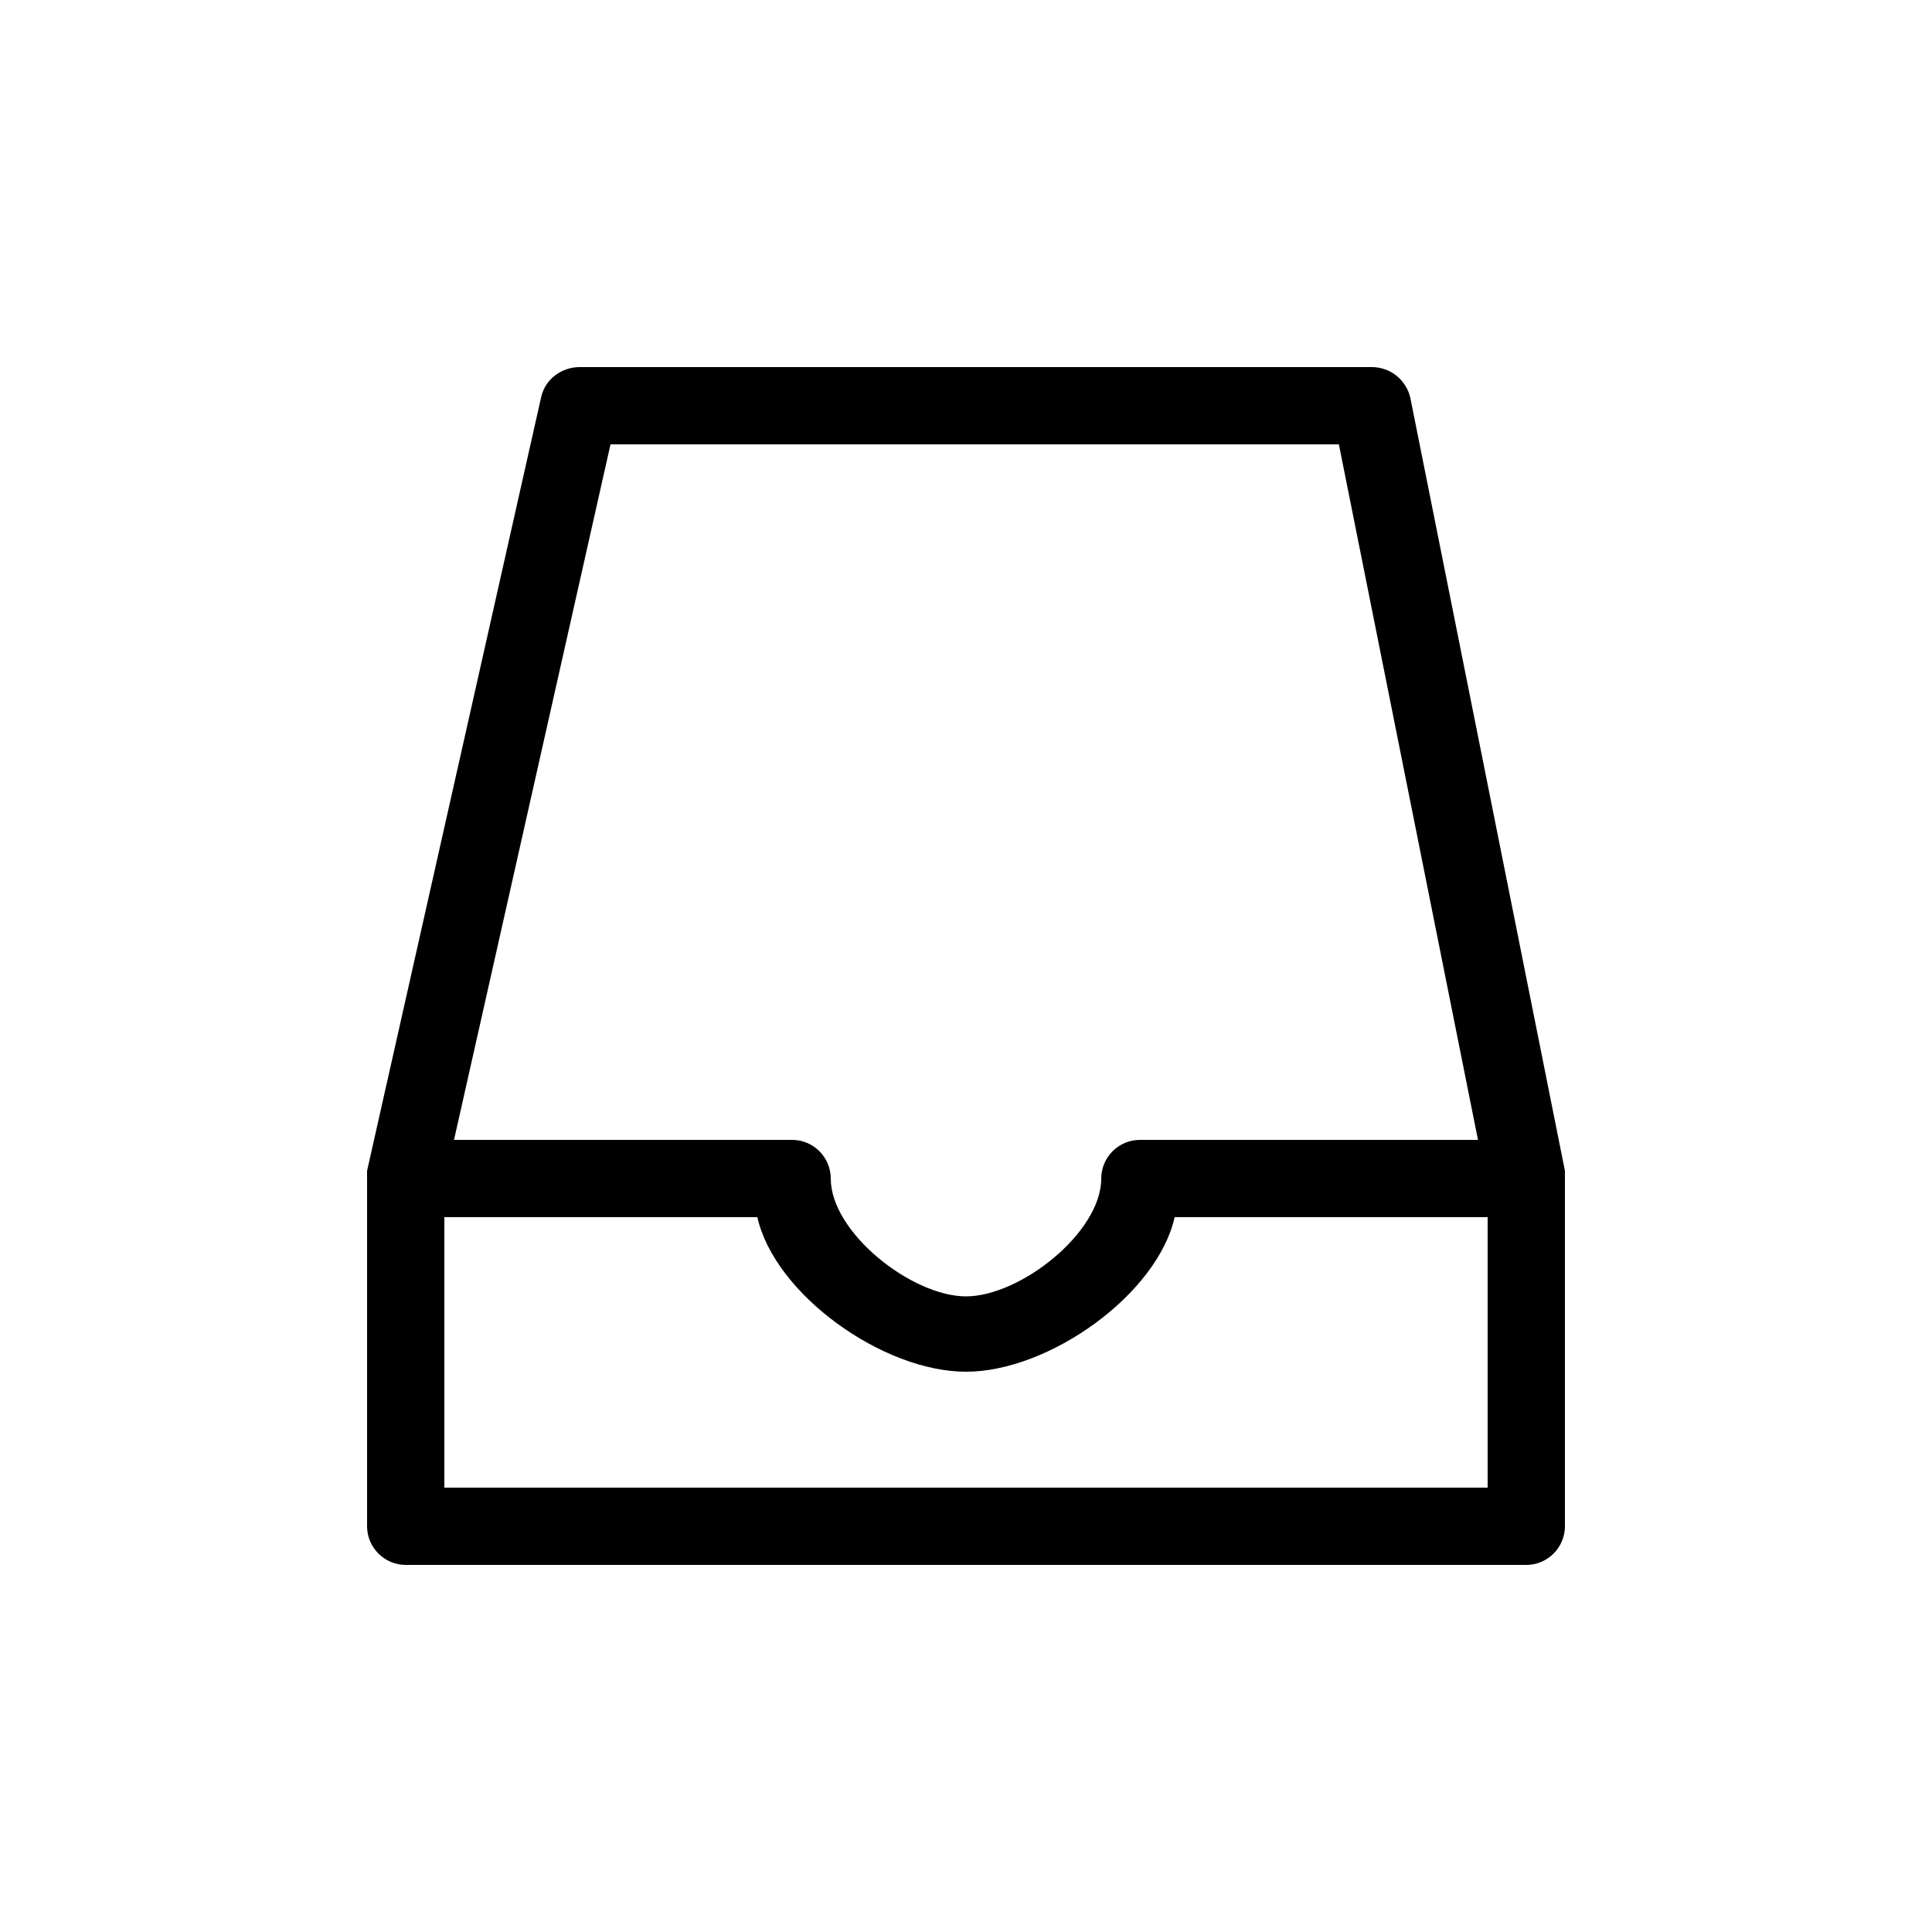
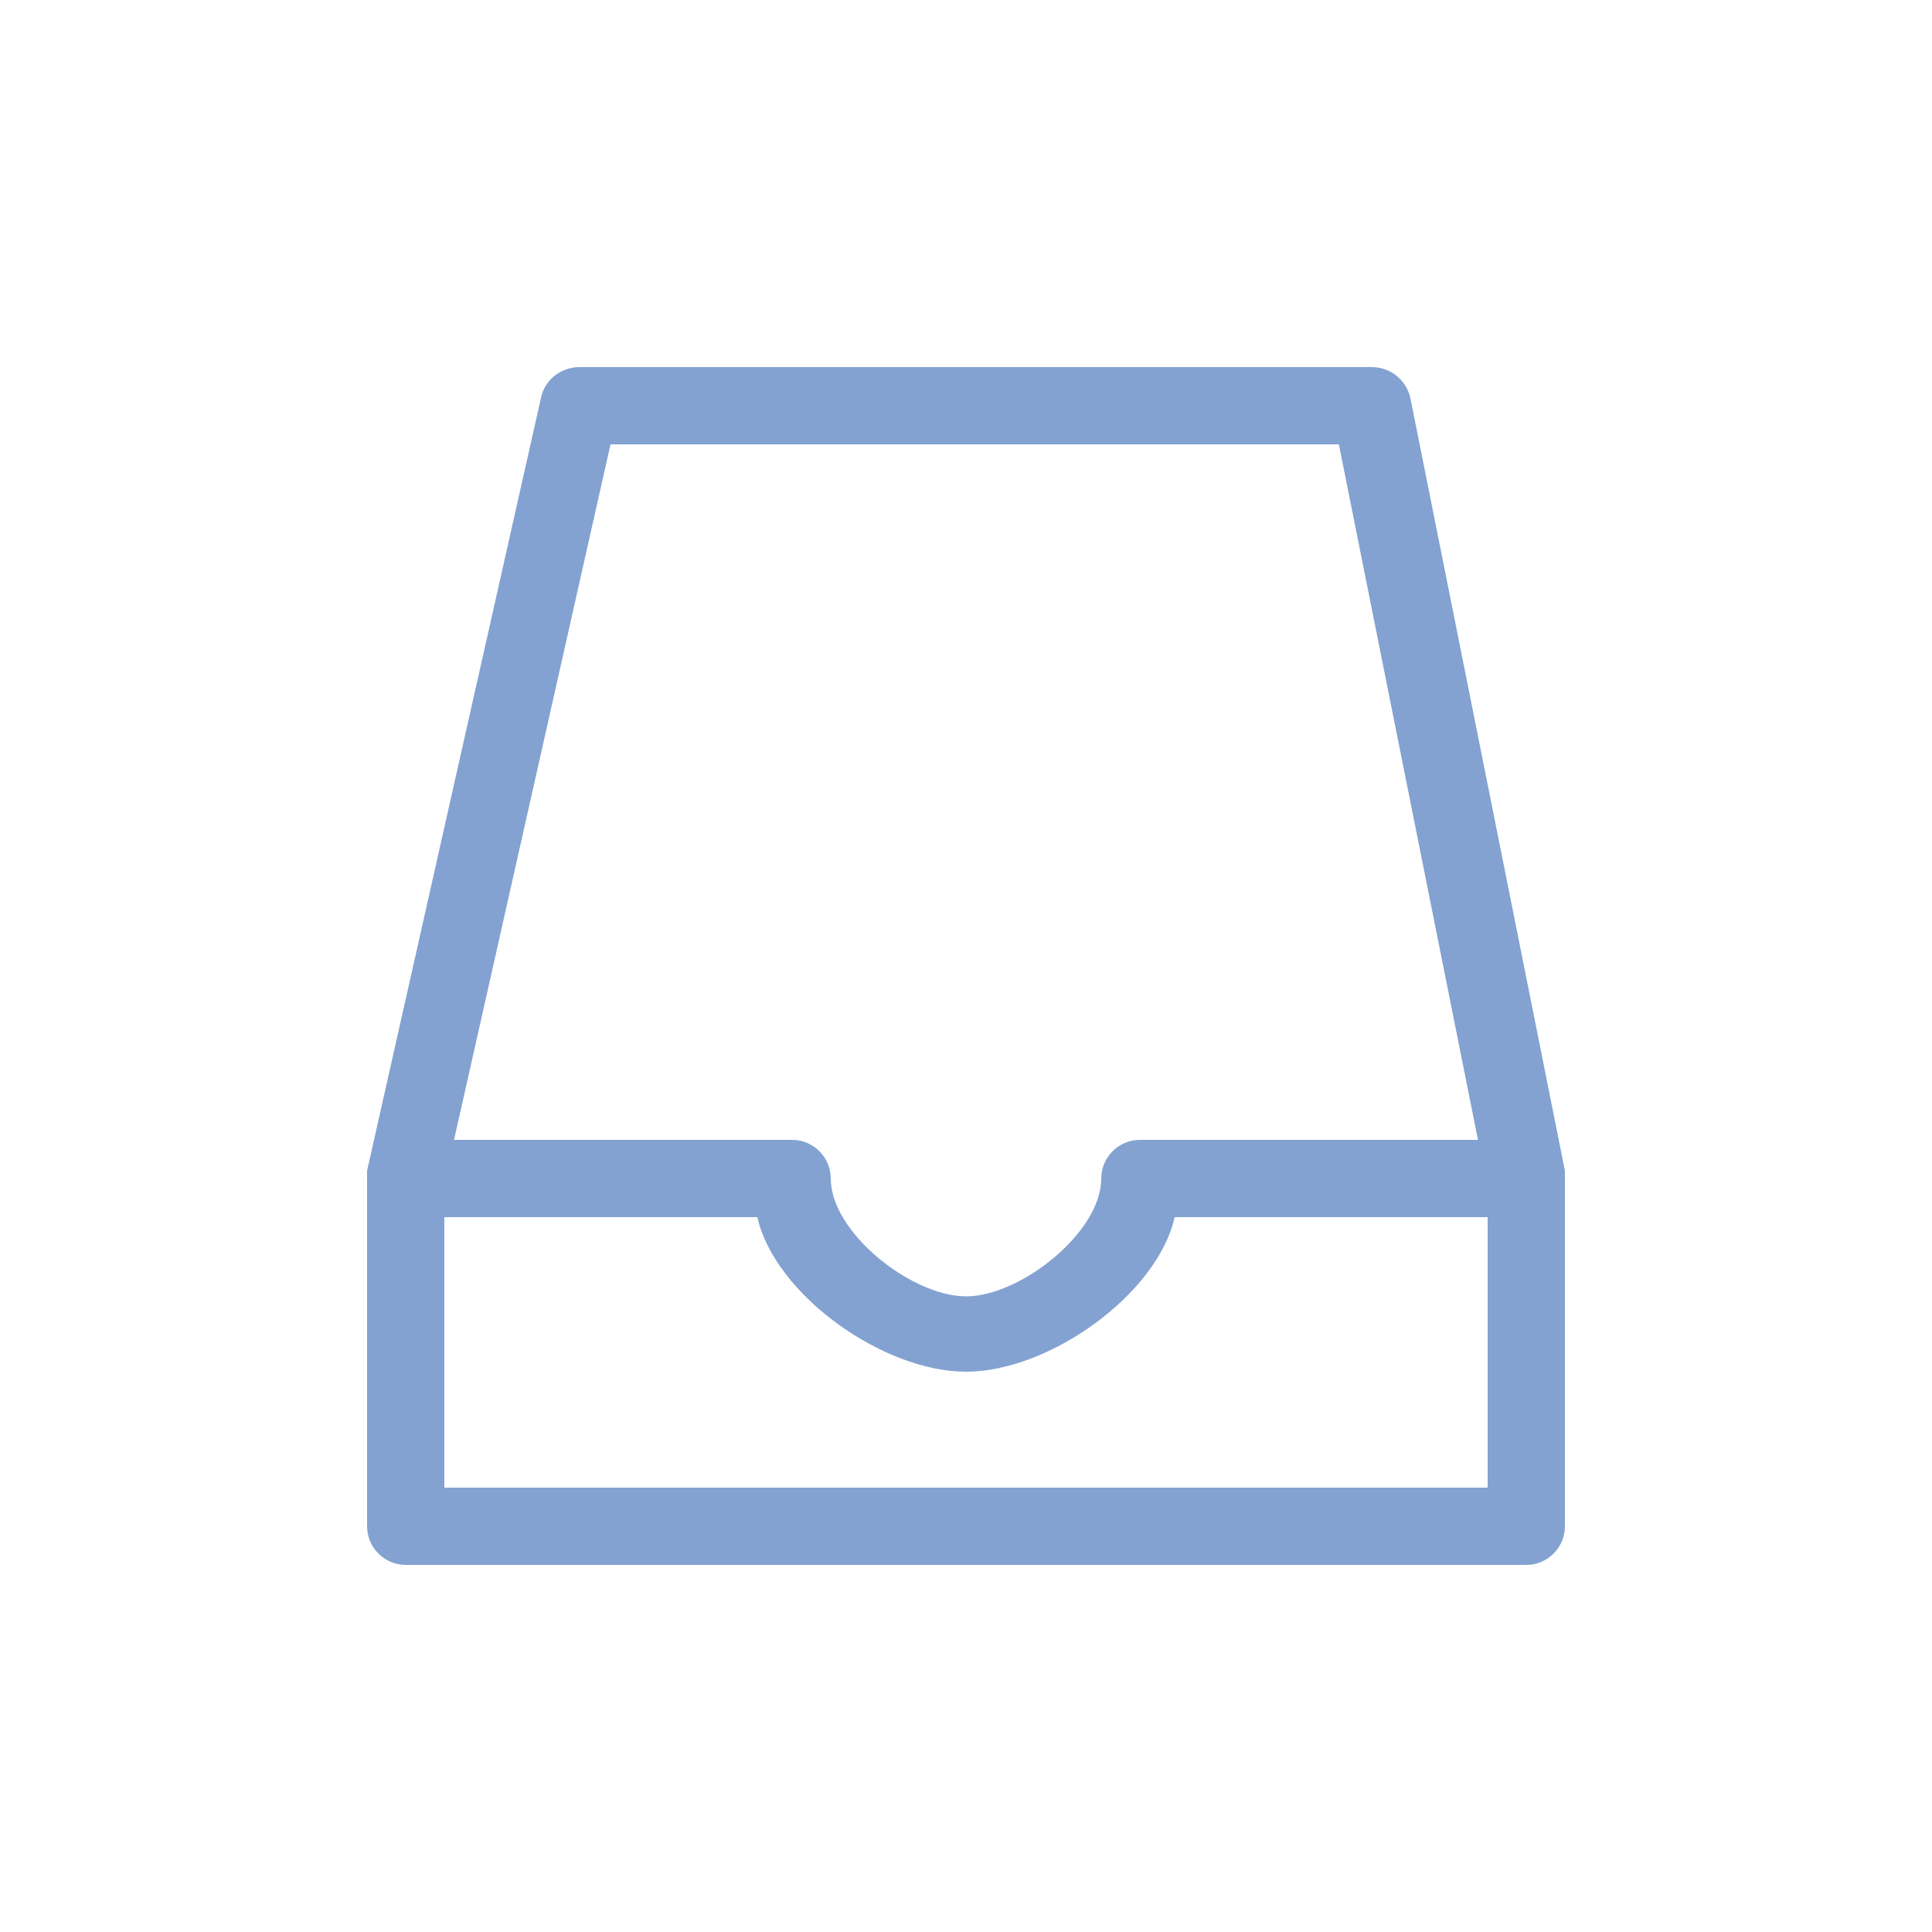
- <svg xmlns="http://www.w3.org/2000/svg" width="100" height="100">
+ <svg xmlns="http://www.w3.org/2000/svg" width="100" fill="rgb(131, 162, 209)" height="100">
  <path d="m81 60.6-8-40c-.2-.9-1-1.6-2-1.6H30c-.9 0-1.8.6-2 1.6l-9 40V79c0 1.1.9 2 2 2h58c1.1 0 2-.9 2-2V60.6zM31.6 23h37.7l7.2 36H59c-1.1 0-2 .9-2 2 0 2.8-4.2 6.1-7 6.1s-7-3.3-7-6.1c0-1.1-.9-2-2-2H23.5l8.1-36zM77 77H23V63h16.2c.9 4 6.5 8 10.8 8 4.3 0 9.9-4 10.8-8H77v14z" />
  <path fill="#00F" d="M1504-650v1684H-280V-650h1784m8-8H-288v1700h1800V-658z" />
</svg>
